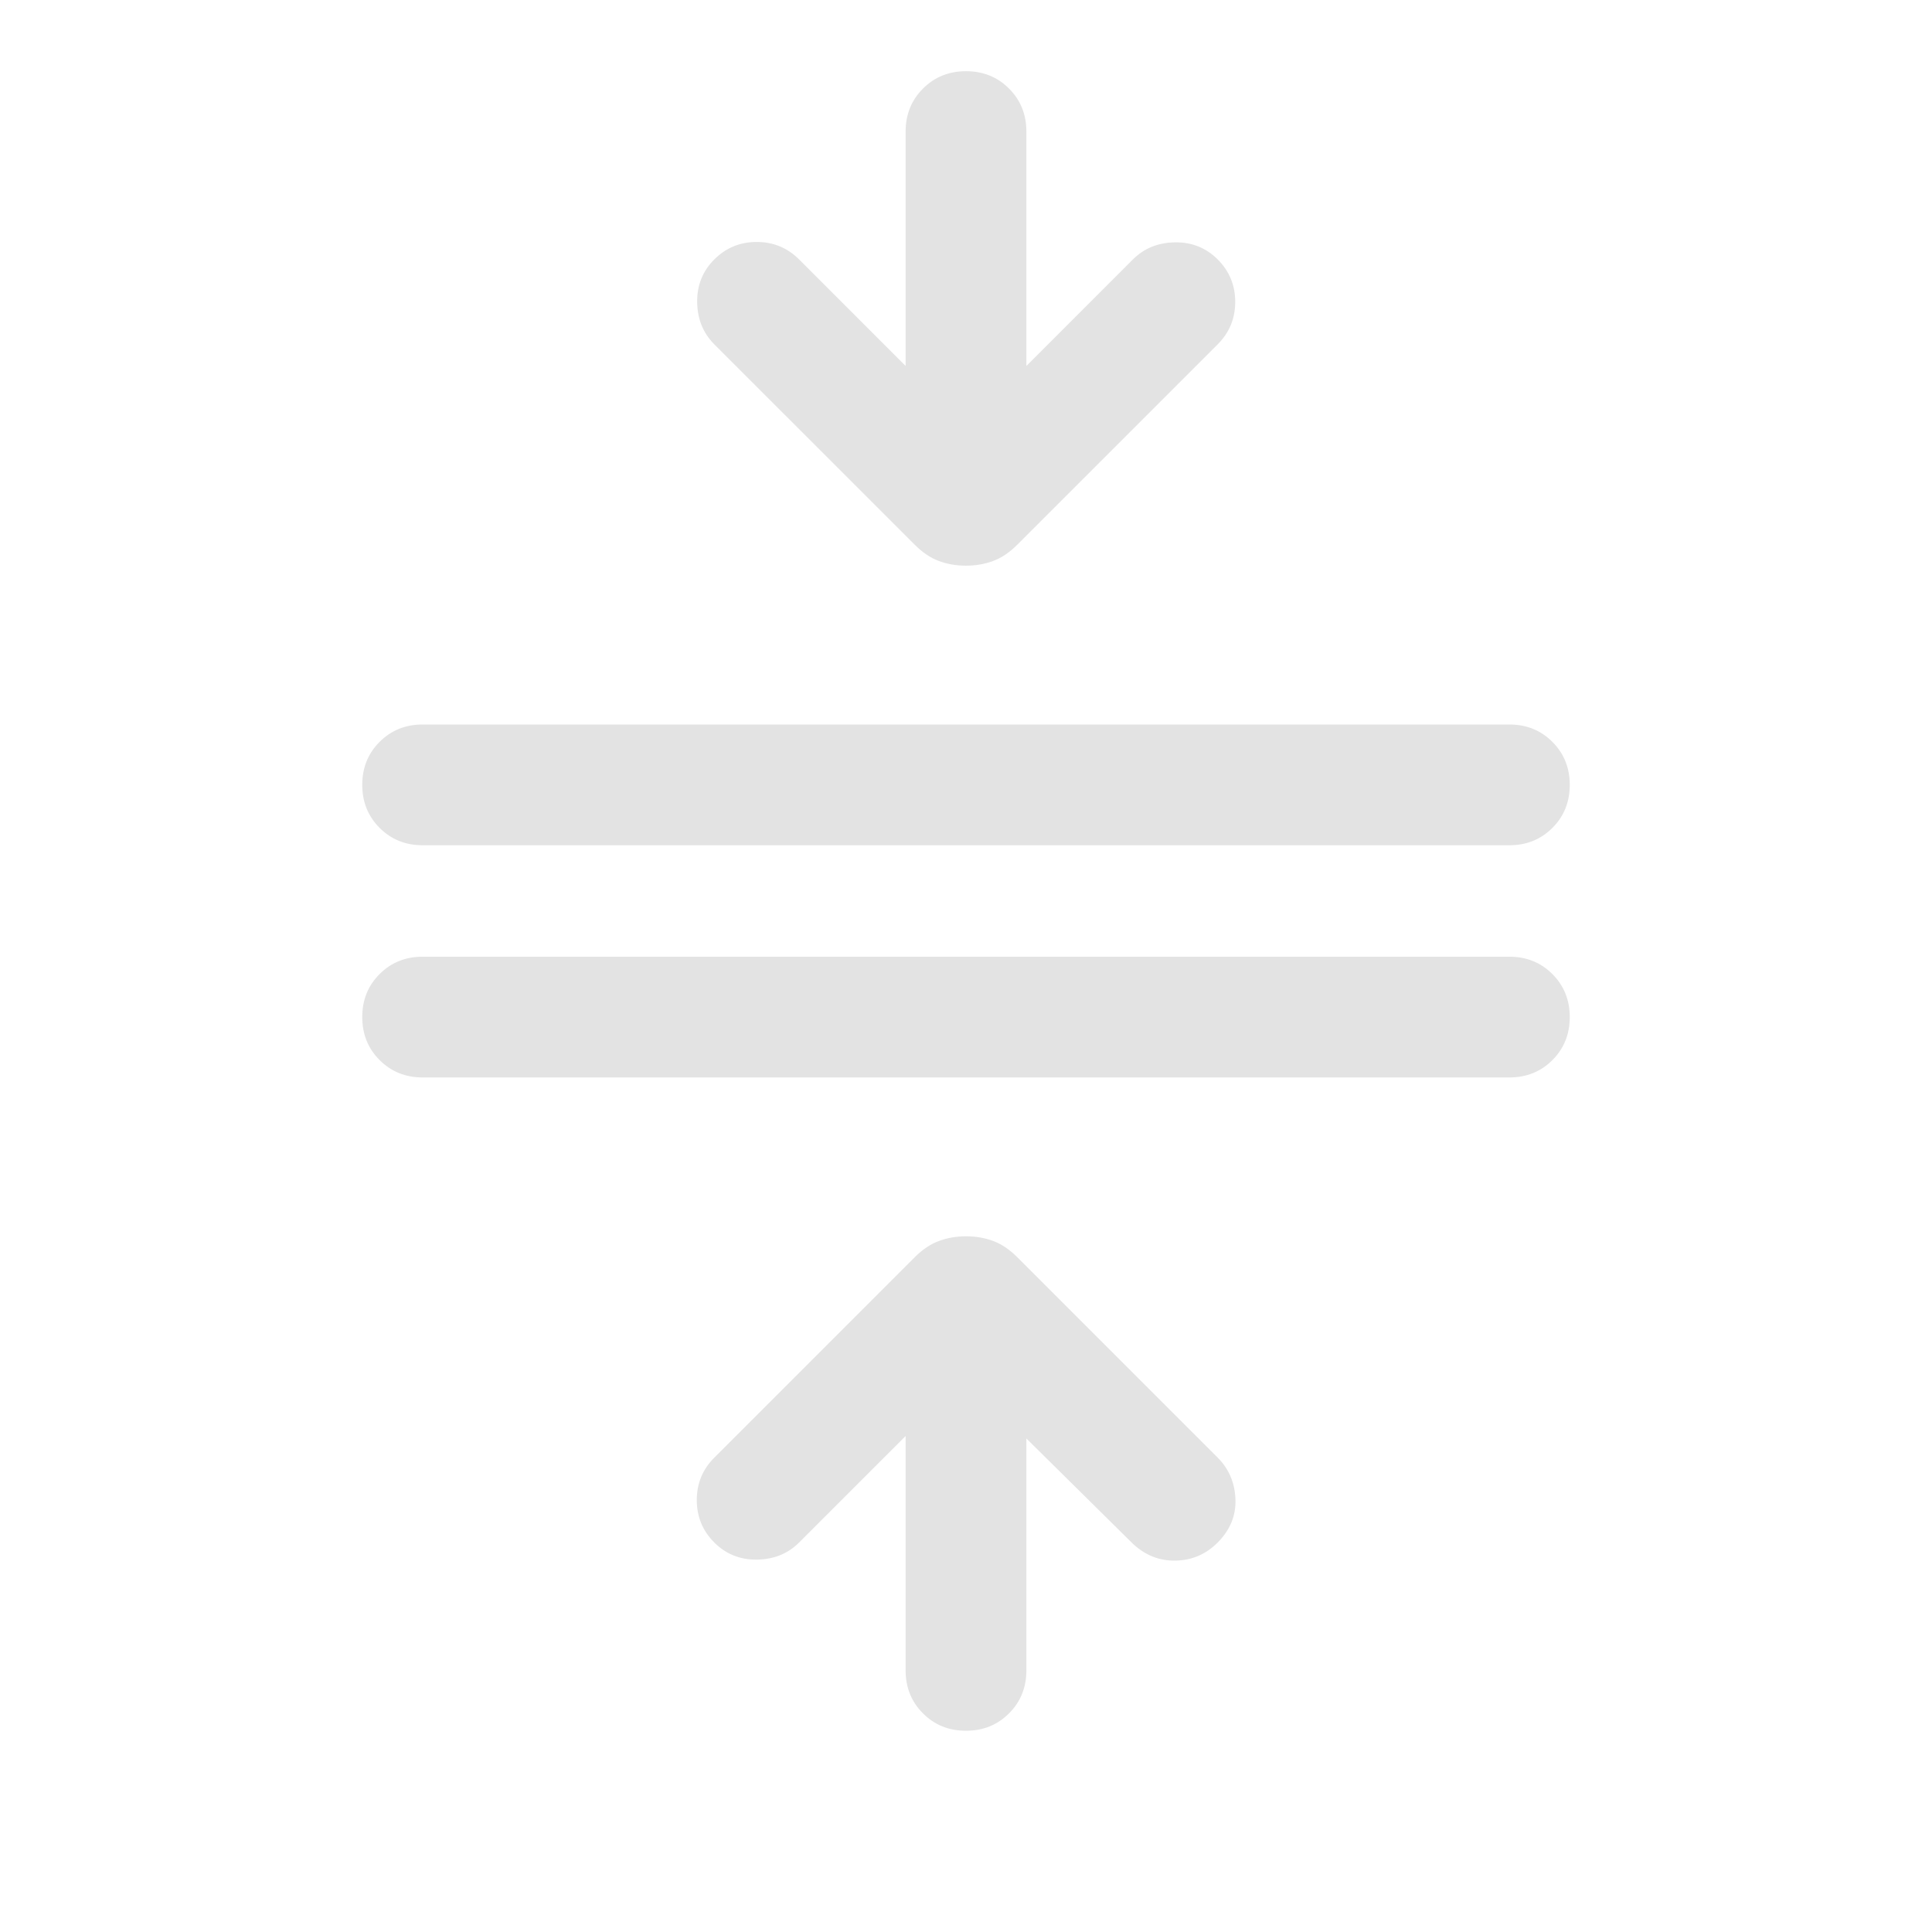
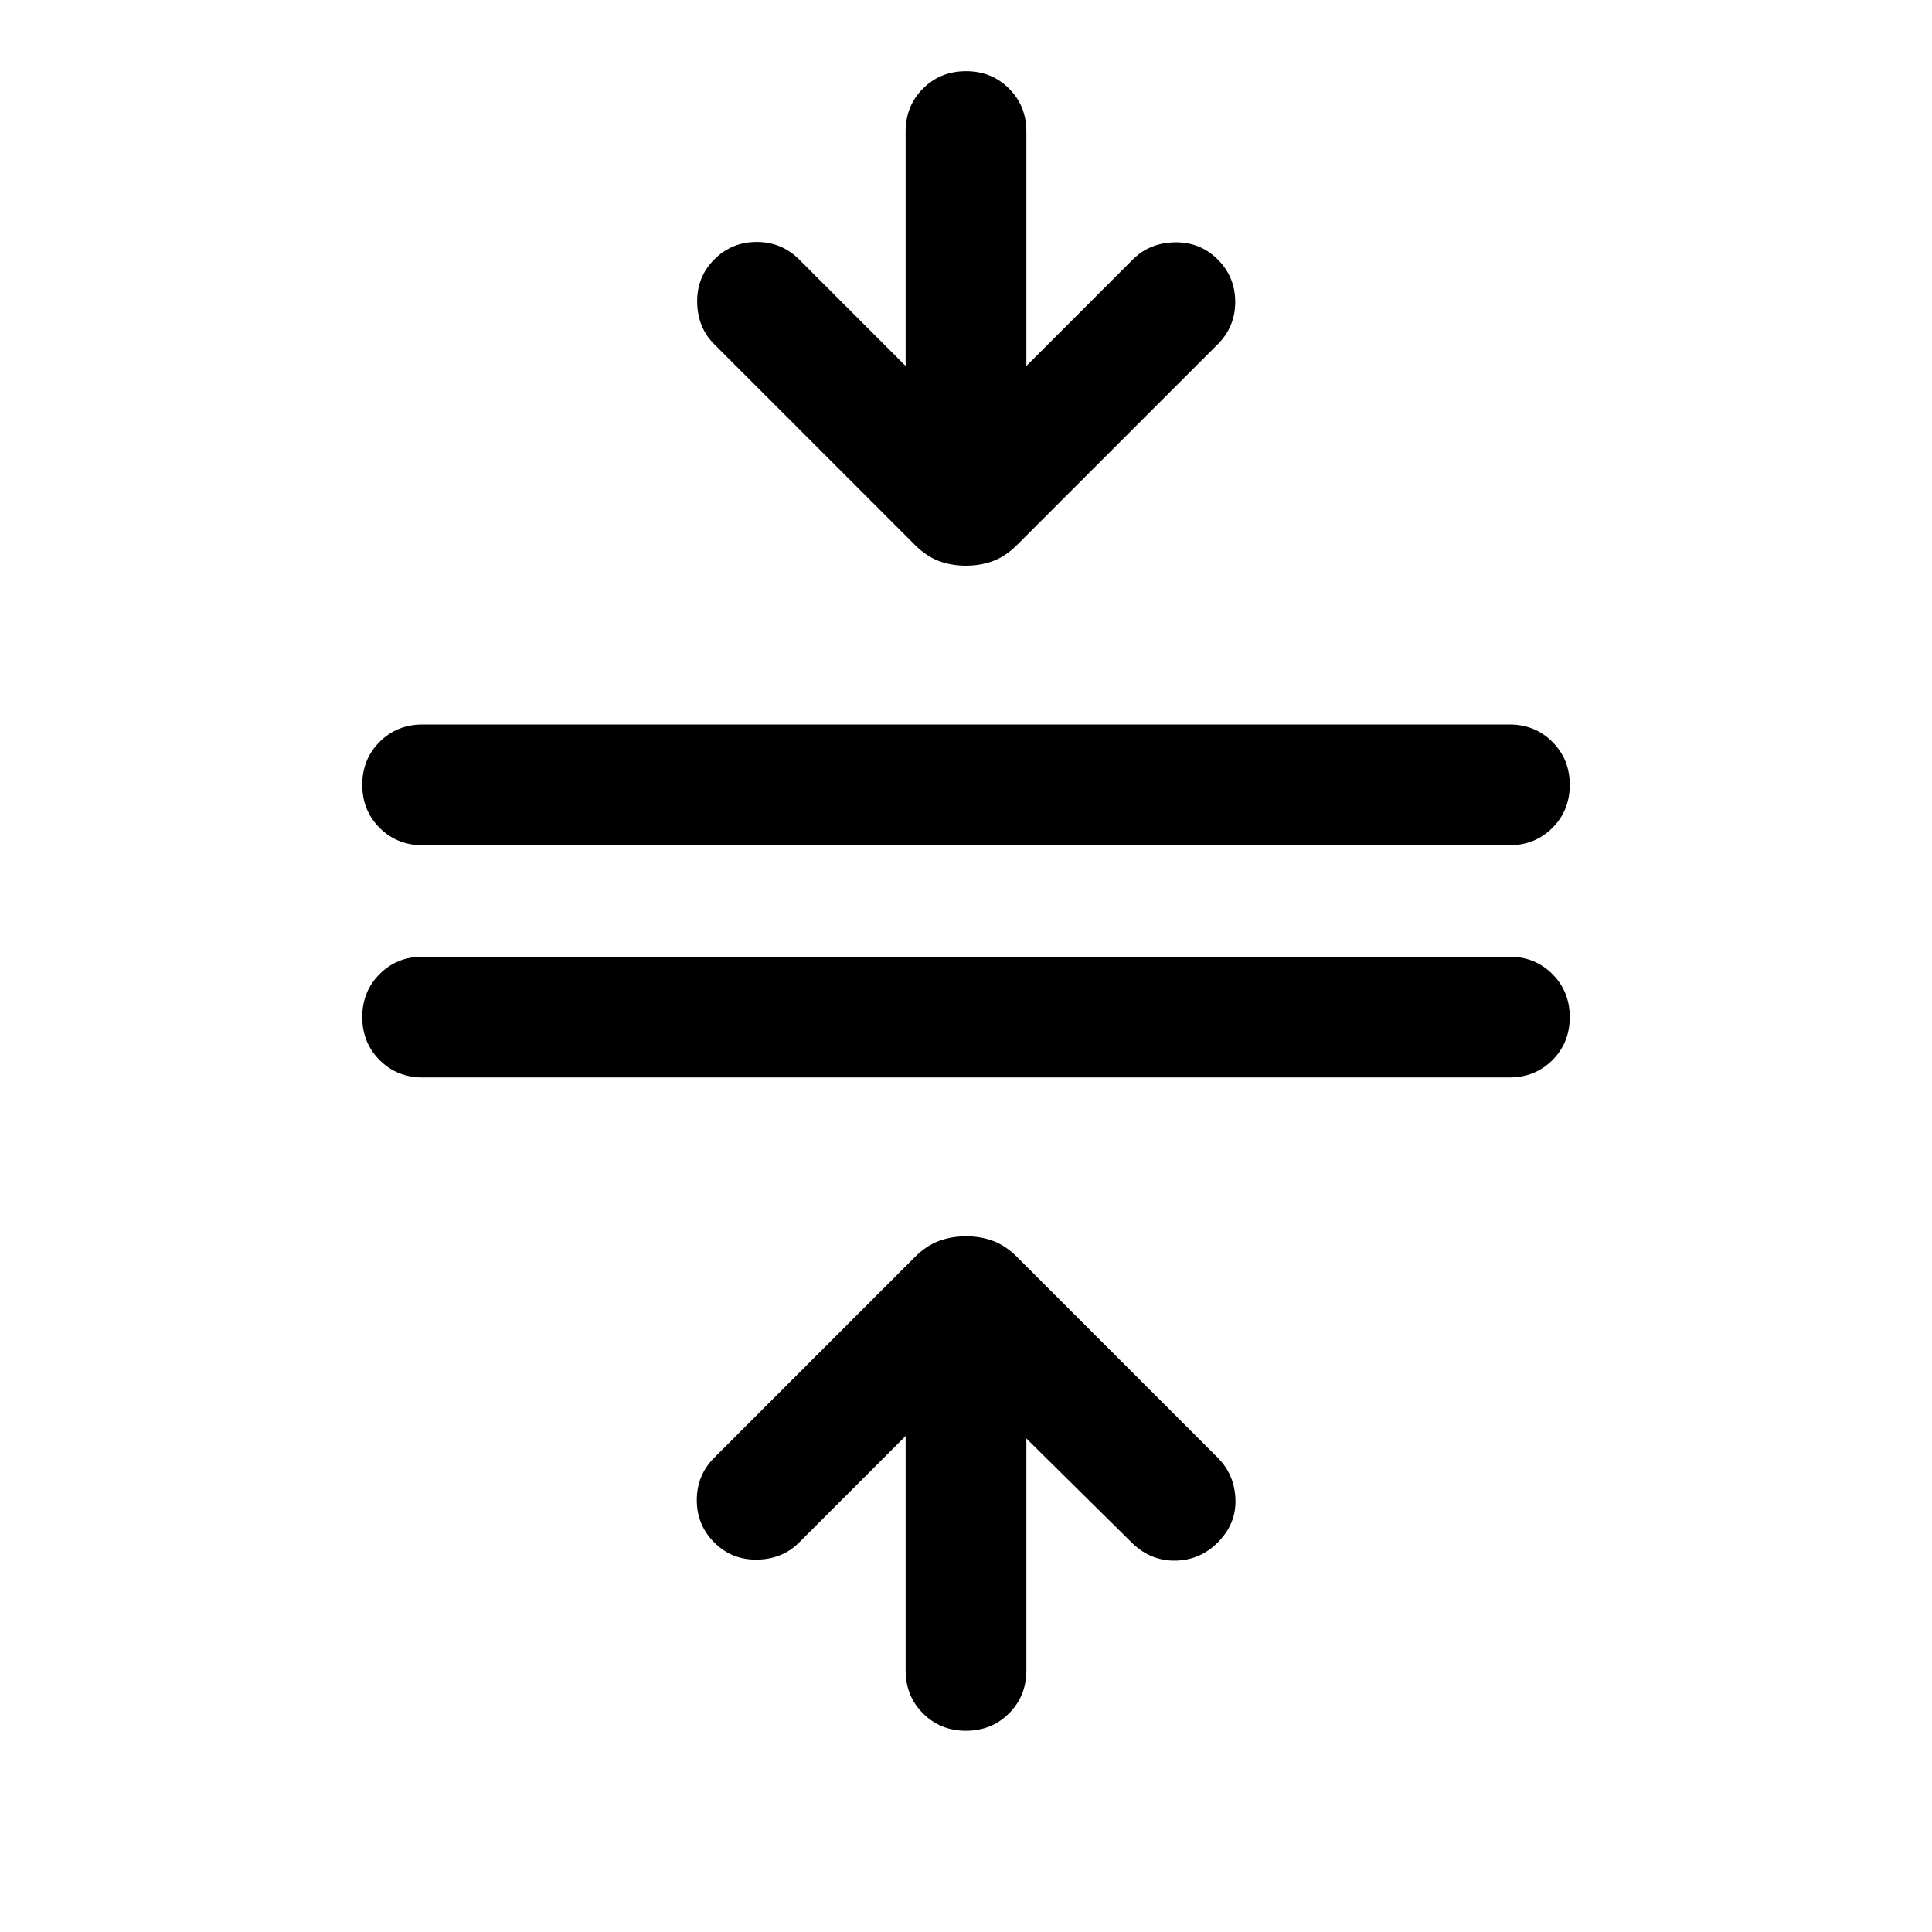
- <svg xmlns="http://www.w3.org/2000/svg" height="24px" viewBox="0 -960 960 960" width="24px" fill="#e3e3e3">
+ <svg xmlns="http://www.w3.org/2000/svg" height="24px" viewBox="0 -960 960 960" width="24px" fill="currentColor">
  <path d="M210-424.62q-12.75 0-21.37-8.63-8.63-8.62-8.63-21.38t8.63-21.37q8.62-8.62 21.37-8.62h540q12.75 0 21.37 8.63 8.63 8.63 8.63 21.39 0 12.75-8.63 21.37-8.62 8.61-21.37 8.61H210ZM210-540q-12.75 0-21.37-8.63-8.63-8.63-8.63-21.38 0-12.76 8.63-21.37Q197.25-600 210-600h540q12.75 0 21.37 8.63 8.63 8.63 8.63 21.38 0 12.76-8.63 21.37Q762.75-540 750-540H210Zm248.62 431.37Q450-117.25 450-130v-116.46l-52.92 52.92q-8.31 8.31-20.89 8.5-12.57.19-21.27-8.5-8.69-8.69-8.69-21.08 0-12.38 8.69-21.07l99.64-99.64q5.75-5.75 12.03-8.05 6.28-2.31 13.46-2.31 7.18 0 13.41 2.31 6.23 2.3 11.98 8.05l99.64 99.64q8.3 8.3 8.8 20.57t-8.89 21.66q-8.61 8.61-20.68 8.92-12.08.31-21.39-8.38L510-245.23V-130q0 12.75-8.63 21.37-8.63 8.63-21.38 8.63-12.76 0-21.37-8.63Zm7.92-572.6q-6.23-2.31-11.98-8.06l-99.64-99.63q-8.3-8.31-8.5-20.89-.19-12.58 8.5-21.27 8.7-8.69 21.08-8.69 12.38 0 21.08 8.69L450-778.15v-116.47q0-12.75 8.63-21.37 8.63-8.63 21.38-8.63 12.76 0 21.37 8.63 8.62 8.62 8.62 21.37v116.47l52.92-52.93q8.31-8.3 20.89-8.5 12.57-.19 21.27 8.5 8.69 8.69 8.69 21.08 0 12.38-8.69 21.08l-99.64 99.63q-5.75 5.75-12.03 8.06-6.28 2.31-13.46 2.31-7.18 0-13.41-2.31Z" />
</svg>
